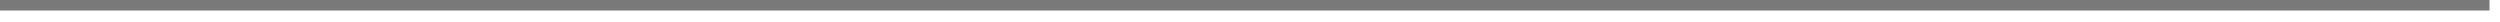
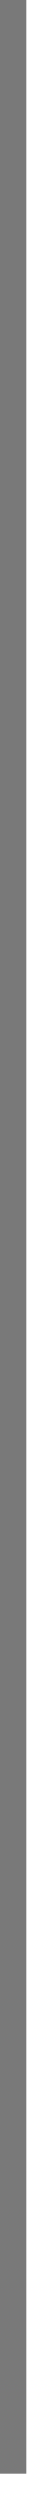
- <svg xmlns="http://www.w3.org/2000/svg" version="1.1" width="238px" height="2px">
-   <g transform="matrix(1 0 0 1 -129 -640 )">
-     <path d="M 129 640.5  L 366 640.5  " stroke-width="1" stroke="#797979" fill="none" />
+ <svg xmlns="http://www.w3.org/2000/svg" version="1.1" width="2px" height="95px">
+   <g transform="matrix(1 0 0 1 -128 -547 )">
+     <path d="M 128.5 547  L 128.5 641  " stroke-width="1" stroke="#797979" fill="none" />
  </g>
</svg>
